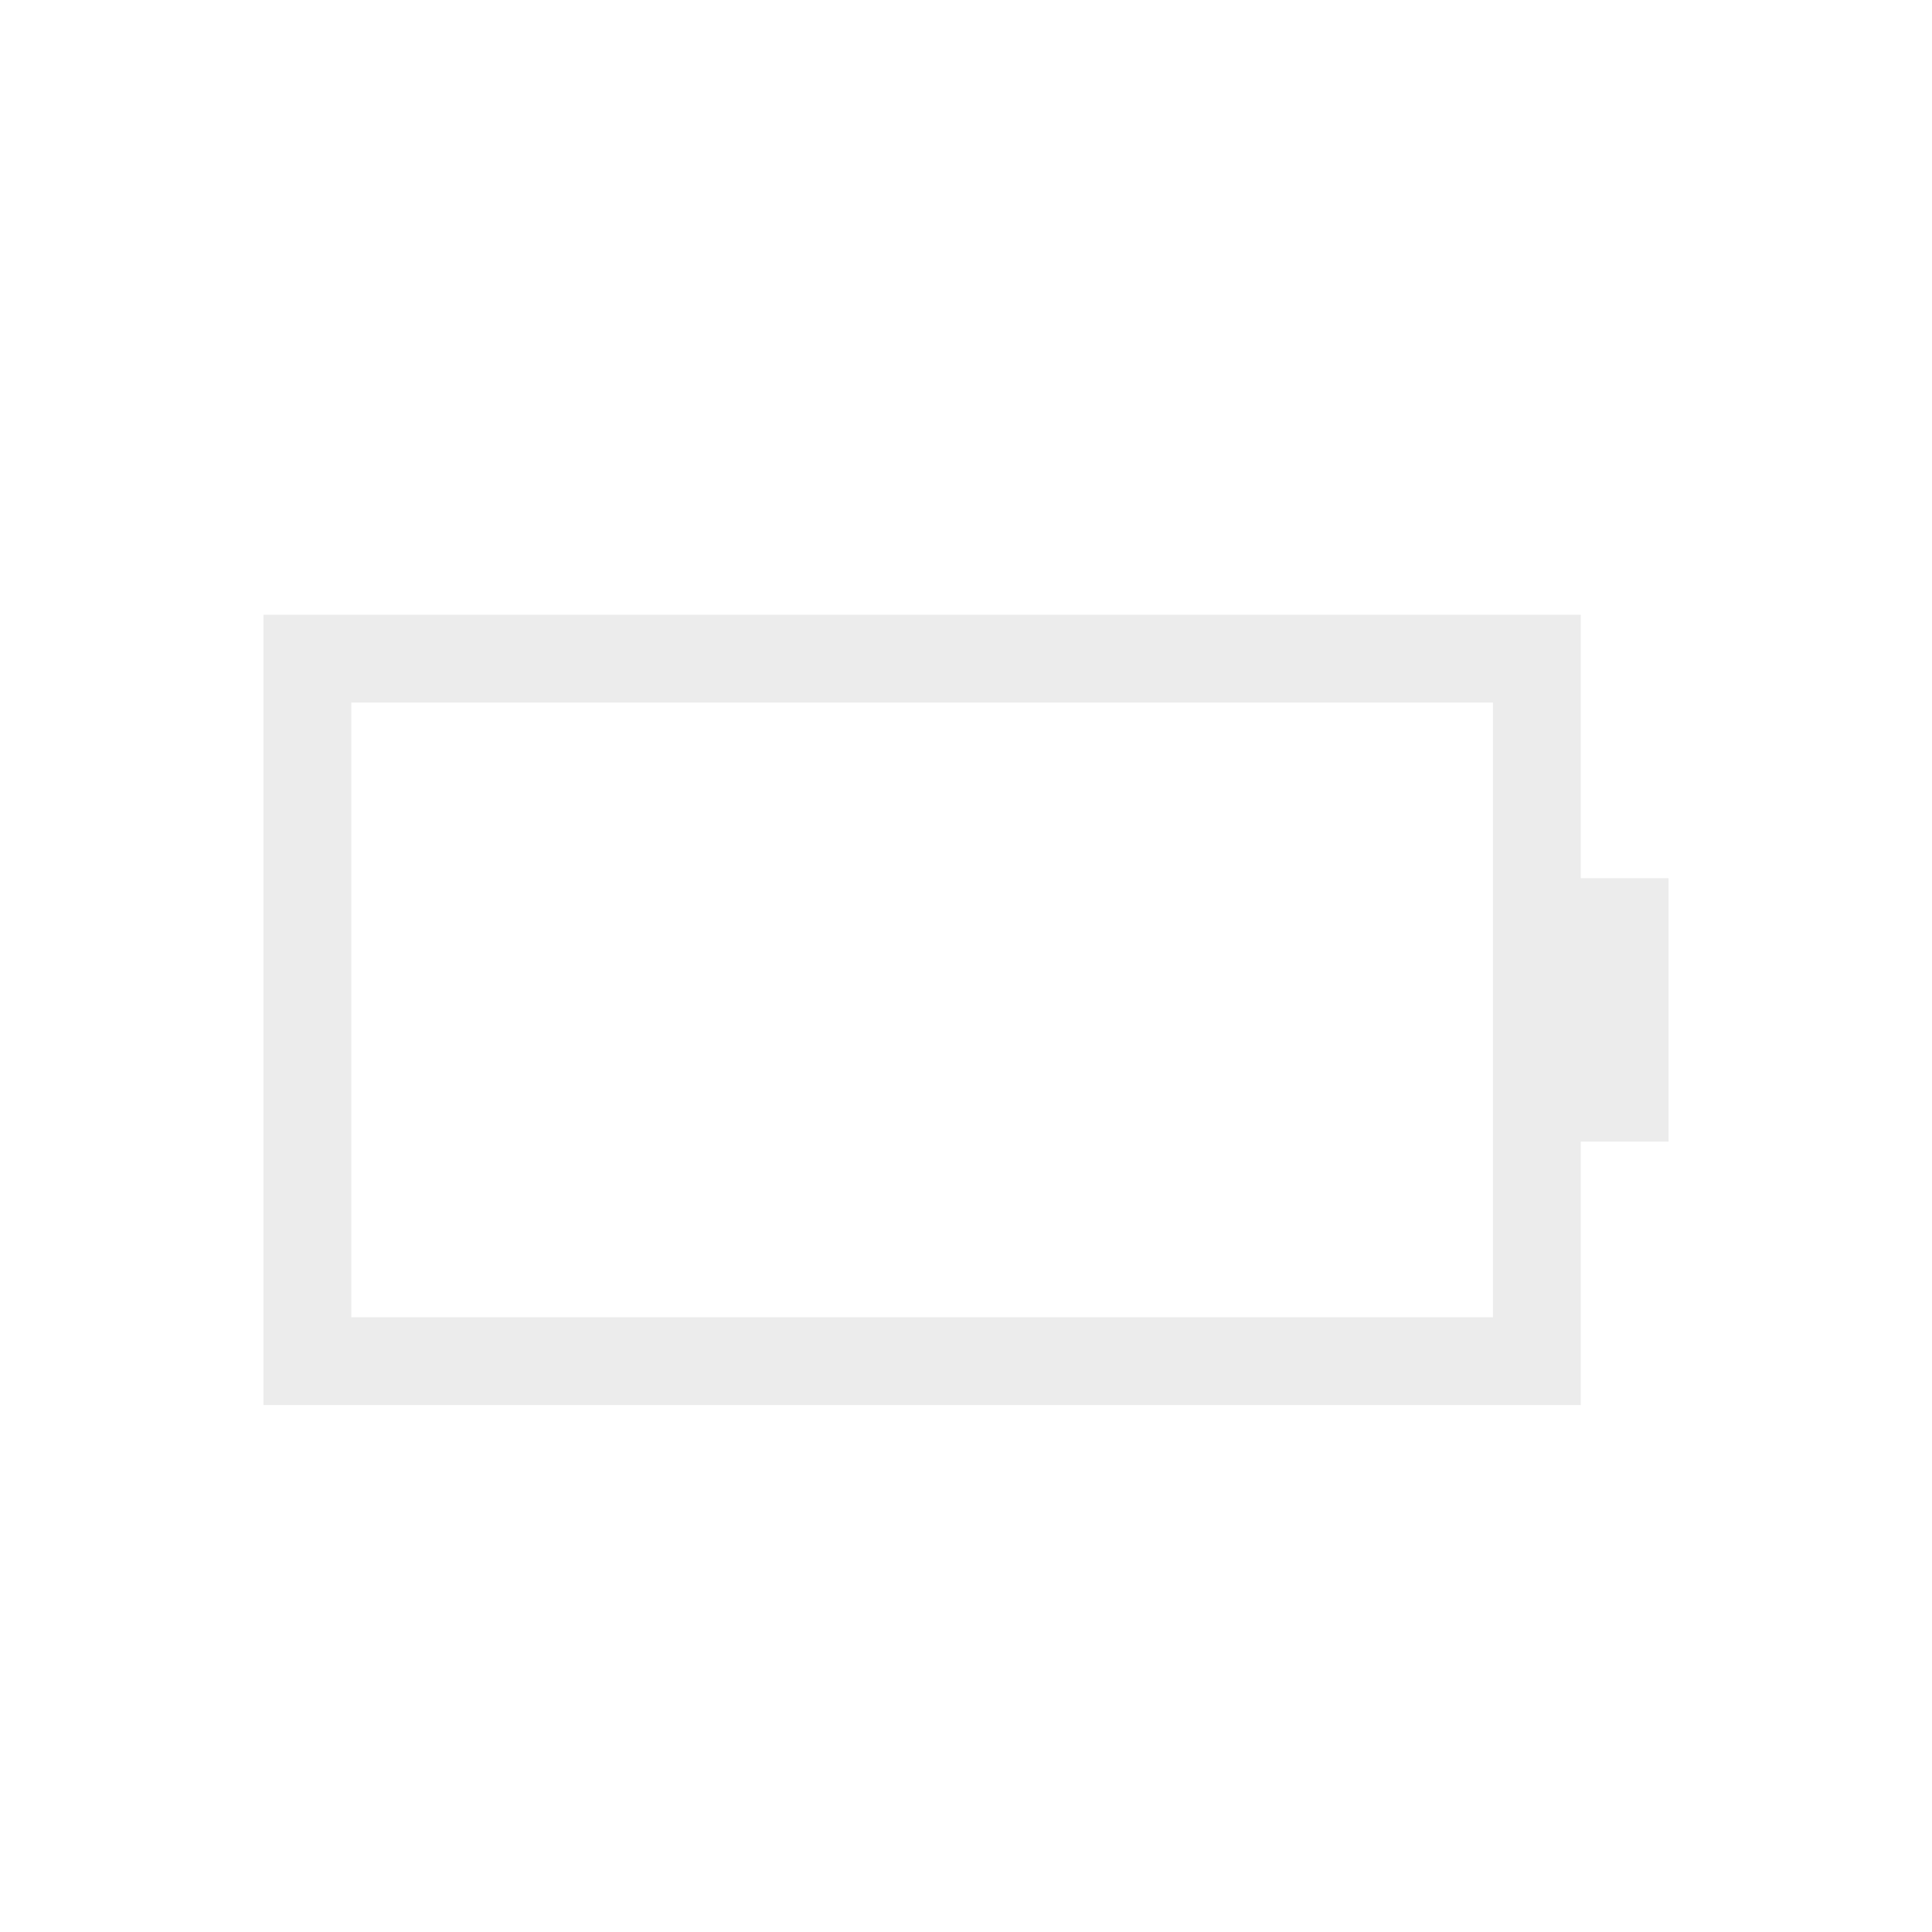
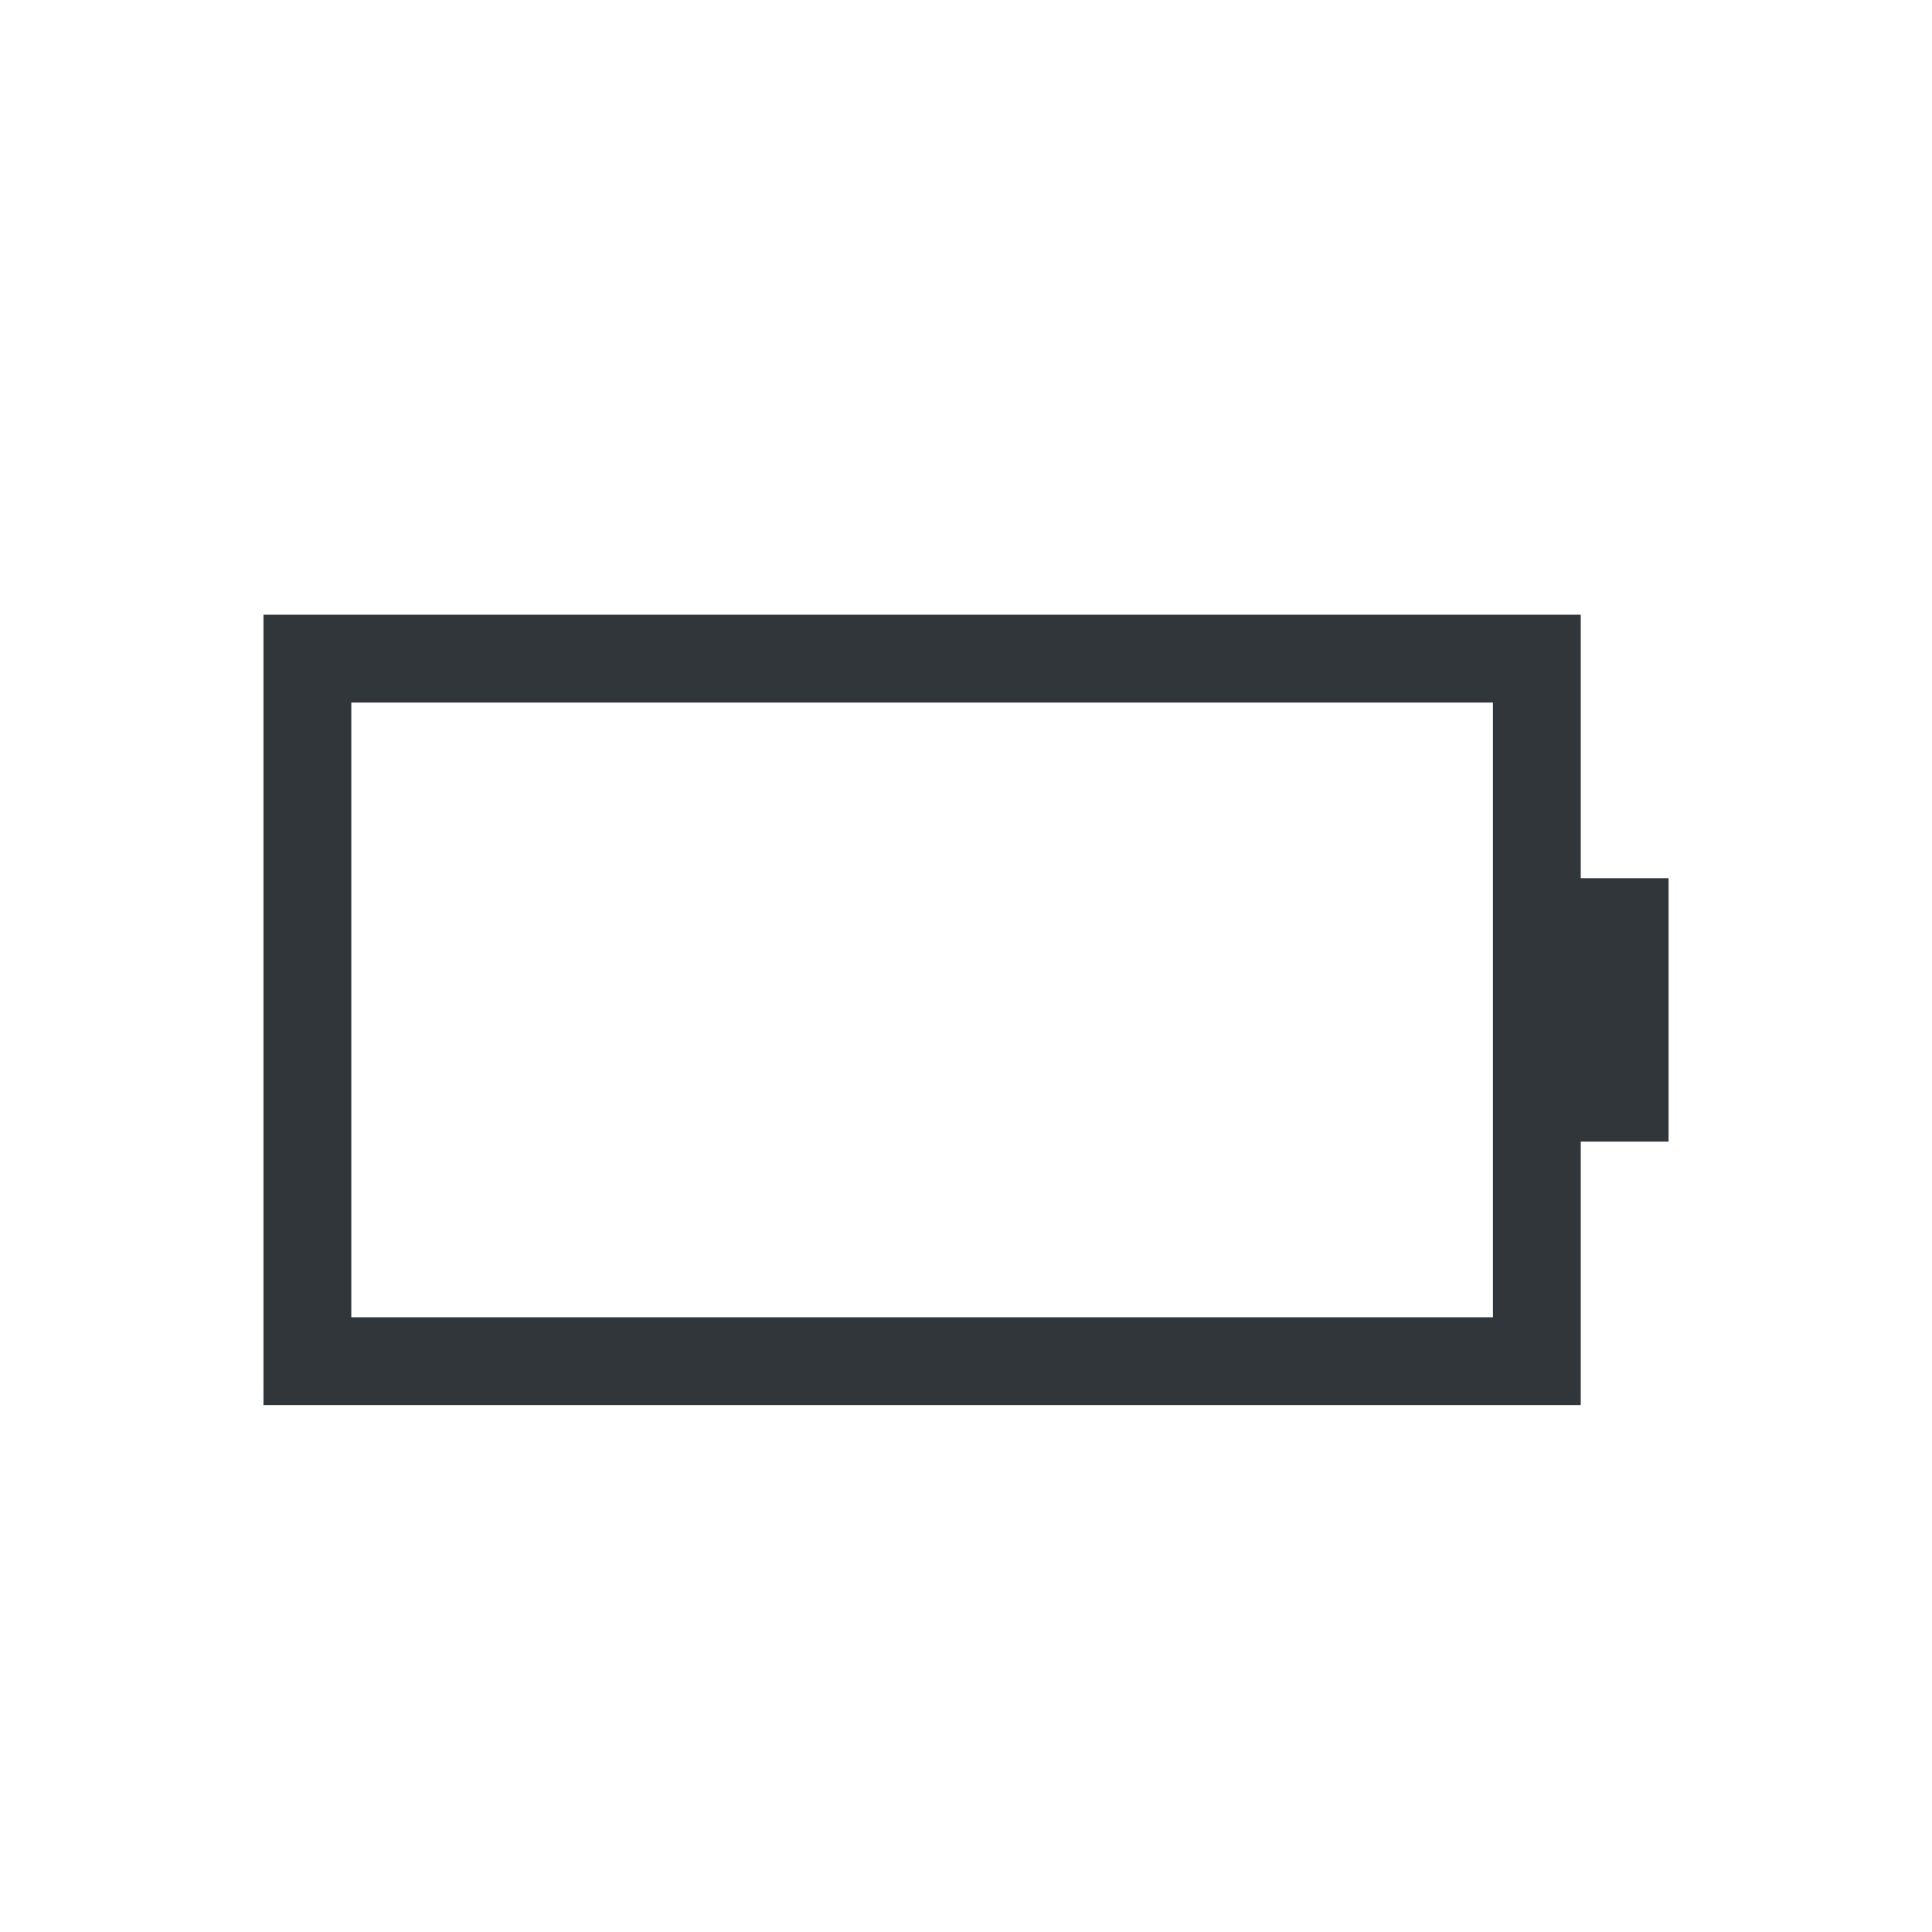
<svg xmlns="http://www.w3.org/2000/svg" viewBox="0 0 22 22" version="1.0" id="svg7229" height="22" width="22">
-   <defs id="defs7231">
-     <style type="text/css" id="current-color-scheme">
-       .ColorScheme-Text {
-         color:#31363b;
-       }
-       .ColorScheme-Background{
-         color:#eff0f1;
-       }
-       .ColorScheme-ViewText {
-         color:#31363b;
-       }
-       .ColorScheme-ViewBackground{
-         color:#ffffff;
-       }
-       .ColorScheme-ViewHover {
-         color:#000000;
-       }
-       .ColorScheme-ViewFocus{
-         color:#5a5a5a;
-       }
-       .ColorScheme-ButtonText {
-         color:#31363b;
-       }
-       .ColorScheme-ButtonBackground{
-         color:#E9E8E8;
-       }
-       .ColorScheme-ButtonHover {
-         color:#1489ff;
-       }
-       .ColorScheme-ButtonFocus{
-         color:#2B74C7;
-       }
- </style>
-     <style id="style5" type="text/css">
-       .ColorScheme-Text {
-         color:#31363b;
-       }
-       .ColorScheme-Background {
-         color:#eff0f1;
-       }
-       .ColorScheme-Highlight {
-         color:#3daee9;
-       }
-       .ColorScheme-ViewText {
-         color:#31363b;
-       }
-       .ColorScheme-ViewBackground {
-         color:#fcfcfc;
-       }
-       .ColorScheme-ViewHover {
-         color:#93cee9;
-       }
-       .ColorScheme-ViewFocus{
-         color:#3daee9;
-       }
-       .ColorScheme-ButtonText {
-         color:#31363b;
-       }
-       .ColorScheme-ButtonBackground {
-         color:#eff0f1;
-       }
-       .ColorScheme-ButtonHover {
-         color:#93cee9;
-       }
-       .ColorScheme-ButtonFocus{
-         color:#3daee9;
-       }
-       </style>
-   </defs>
+   <style type="text/css" id="current-color-scheme">
+         .ColorScheme-Text {
+             color: #31363b;
+         }
+         .ColorScheme-Background {
+             color: #eff0f1;
+         }
+     </style>
  <g transform="translate(-214.5357,-404.505)" id="layer1">
-     <path class="ColorScheme-Text" id="path4191-3-5" d="m 239.536,433.505 v 9 h 15 v -3 h 1 v -3 h -1 v -3 z m 1,1 h 13 v 7 h -13 z" style="color:#31363b;opacity:1;fill:#ececec;fill-opacity:1;stroke:none;stroke-width:0.1;stroke-linecap:square;stroke-linejoin:miter;stroke-miterlimit:4;stroke-dasharray:none;stroke-dashoffset:0;stroke-opacity:1" />
-     <path class="ColorScheme-Text" style="color:#31363b;fill:#ececec;fill-opacity:1;fill-rule:evenodd;stroke:none;stroke-width:1px;stroke-linecap:butt;stroke-linejoin:miter;stroke-opacity:1" d="m 241.536,440.505 v -5 h 11 v 5 z" id="path4199-4-2" />
-     <path class="ColorScheme-Text" style="color:#31363b;opacity:1;fill:#ececec;fill-opacity:1;stroke:none" d="m 153.536,438.505 v 12 h 25 v -3 c 0.554,0 1,-0.446 1,-1 v -4 c 0,-0.554 -0.446,-1 -1,-1 v -3 z m 1,1 h 23 v 3 4 3 h -23 z" id="path4635" />
-     <rect class="ColorScheme-Text" y="440.505" x="155.536" height="8" width="21" id="rect4637" style="color:#31363b;opacity:1;fill:#ececec;fill-opacity:1;stroke:none" />
+     <path class="ColorScheme-Text" id="path4191-3-5" d="m 239.536,433.505 v 9 h 15 v -3 h 1 v -3 h -1 v -3 z m 1,1 h 13 v 7 h -13 z" style="opacity:1;fill:currentColor;fill-opacity:1;stroke:none;stroke-width:0.1;stroke-linecap:square;stroke-linejoin:miter;stroke-miterlimit:4;stroke-dasharray:none;stroke-dashoffset:0;stroke-opacity:1" />
+     <path class="ColorScheme-Text" style="fill:currentColor;fill-opacity:1;fill-rule:evenodd;stroke:none;stroke-width:1px;stroke-linecap:butt;stroke-linejoin:miter;stroke-opacity:1" d="m 241.536,440.505 v -5 h 11 v 5 z" id="path4199-4-2" />
+     <path class="ColorScheme-Text" style="opacity:1;fill:currentColor;fill-opacity:1;stroke:none" d="m 153.536,438.505 v 12 h 25 v -3 c 0.554,0 1,-0.446 1,-1 v -4 c 0,-0.554 -0.446,-1 -1,-1 v -3 z m 1,1 h 23 v 3 4 3 h -23 z" id="path4635" />
+     <rect class="ColorScheme-Text" y="440.505" x="155.536" height="8" width="21" id="rect4637" style="opacity:1;fill:currentColor;fill-opacity:1;stroke:none" />
    <g id="22-22-Battery">
      <rect style="opacity:1;fill:none;fill-opacity:1;stroke:none;stroke-width:0.1;stroke-linecap:square;stroke-linejoin:miter;stroke-miterlimit:4;stroke-dasharray:none;stroke-dashoffset:0;stroke-opacity:1" id="rect4185" width="22" height="22" x="214.536" y="404.505" />
-       <path class="ColorScheme-Text" id="rect4168" d="m 217.536,411.505 v 9 h 15 v -3 h 1 v -3 h -1 v -3 z m 1,1 h 13 v 7 h -13 z" style="color:#31363b;opacity:1;fill:#ececec;fill-opacity:1;stroke:none;stroke-width:0.001;stroke-linecap:square;stroke-linejoin:miter;stroke-miterlimit:4;stroke-dasharray:none;stroke-dashoffset:0;stroke-opacity:1" />
+       <path class="ColorScheme-Text" id="rect4168" d="m 217.536,411.505 v 9 h 15 v -3 h 1 v -3 h -1 v -3 z m 1,1 h 13 v 7 h -13 z" style="opacity:1;fill:currentColor;fill-opacity:1;stroke:none;stroke-width:0.001;stroke-linecap:square;stroke-linejoin:miter;stroke-miterlimit:4;stroke-dasharray:none;stroke-dashoffset:0;stroke-opacity:1" />
    </g>
    <g id="22-22-Fill100">
      <rect y="404.505" x="236.536" height="22" width="22" id="rect4193" style="opacity:1;fill:none;fill-opacity:1;stroke:none;stroke-width:0.1;stroke-linecap:square;stroke-linejoin:miter;stroke-miterlimit:4;stroke-dasharray:none;stroke-dashoffset:0;stroke-opacity:1" />
-       <path class="ColorScheme-Text" id="path4191" d="m 239.536,411.505 v 9 h 15 v -3 h 1 v -3 h -1 v -3 z m 1,1 h 13 v 7 h -13 z" style="color:#31363b;opacity:1;fill:#ececec;fill-opacity:1;stroke:none;stroke-width:0.1;stroke-linecap:square;stroke-linejoin:miter;stroke-miterlimit:4;stroke-dasharray:none;stroke-dashoffset:0;stroke-opacity:1" />
-       <path class="ColorScheme-Text" style="color:#31363b;fill:#ececec;fill-opacity:1;fill-rule:evenodd;stroke:none;stroke-width:1px;stroke-linecap:butt;stroke-linejoin:miter;stroke-opacity:1" d="m 241.536,418.505 v -5 h 11 v 5 z" id="path4199" />
+       <path class="ColorScheme-Text" id="path4191" d="m 239.536,411.505 v 9 h 15 v -3 h 1 v -3 h -1 v -3 z m 1,1 h 13 v 7 h -13 z" style="opacity:1;fill:currentColor;fill-opacity:1;stroke:none;stroke-width:0.1;stroke-linecap:square;stroke-linejoin:miter;stroke-miterlimit:4;stroke-dasharray:none;stroke-dashoffset:0;stroke-opacity:1" />
+       <path class="ColorScheme-Text" style="fill:currentColor;fill-opacity:1;fill-rule:evenodd;stroke:none;stroke-width:1px;stroke-linecap:butt;stroke-linejoin:miter;stroke-opacity:1" d="m 241.536,418.505 v -5 h 11 v 5 z" id="path4199" />
    </g>
    <g id="22-22-Fill90">
      <rect style="opacity:1;fill:none;fill-opacity:1;stroke:none;stroke-width:0.1;stroke-linecap:square;stroke-linejoin:miter;stroke-miterlimit:4;stroke-dasharray:none;stroke-dashoffset:0;stroke-opacity:1" id="rect4197" width="22" height="22" x="258.536" y="404.505" />
-       <path class="ColorScheme-Text" id="path4195" d="m 261.536,411.505 v 9 h 15 v -3 h 1 v -3 h -1 v -3 z m 1,1 h 13 v 7 h -13 z" style="color:#31363b;opacity:1;fill:#ececec;fill-opacity:1;stroke:none;stroke-width:0.1;stroke-linecap:square;stroke-linejoin:miter;stroke-miterlimit:4;stroke-dasharray:none;stroke-dashoffset:0;stroke-opacity:1" />
-       <path class="ColorScheme-Text" style="color:#31363b;fill:#ececec;fill-opacity:1;fill-rule:evenodd;stroke:none;stroke-width:1px;stroke-linecap:butt;stroke-linejoin:miter;stroke-opacity:1" d="m 263.536,413.505 v 5 h 10 v -5 z" id="path4201" />
+       <path class="ColorScheme-Text" id="path4195" d="m 261.536,411.505 v 9 h 15 v -3 h 1 v -3 h -1 v -3 z m 1,1 h 13 v 7 h -13 z" style="opacity:1;fill:currentColor;fill-opacity:1;stroke:none;stroke-width:0.1;stroke-linecap:square;stroke-linejoin:miter;stroke-miterlimit:4;stroke-dasharray:none;stroke-dashoffset:0;stroke-opacity:1" />
+       <path class="ColorScheme-Text" style="fill:currentColor;fill-opacity:1;fill-rule:evenodd;stroke:none;stroke-width:1px;stroke-linecap:butt;stroke-linejoin:miter;stroke-opacity:1" d="m 263.536,413.505 v 5 h 10 v -5 z" id="path4201" />
    </g>
    <g id="22-22-Fill80">
      <rect y="404.505" x="280.536" height="22" width="22" id="rect4203" style="opacity:1;fill:none;fill-opacity:1;stroke:none;stroke-width:0.1;stroke-linecap:square;stroke-linejoin:miter;stroke-miterlimit:4;stroke-dasharray:none;stroke-dashoffset:0;stroke-opacity:1" />
-       <path class="ColorScheme-Text" id="path4205" d="m 283.536,411.505 v 9 h 15 v -3 h 1 v -3 h -1 v -3 z m 1,1 h 13 v 7 h -13 z" style="color:#31363b;opacity:1;fill:#ececec;fill-opacity:1;stroke:none;stroke-width:0.1;stroke-linecap:square;stroke-linejoin:miter;stroke-miterlimit:4;stroke-dasharray:none;stroke-dashoffset:0;stroke-opacity:1" />
-       <path class="ColorScheme-Text" id="path4207" d="m 285.536,413.505 v 5 h 9 v -5 z" style="color:#31363b;fill:#ececec;fill-opacity:1;fill-rule:evenodd;stroke:none;stroke-width:1px;stroke-linecap:butt;stroke-linejoin:miter;stroke-opacity:1" />
+       <path class="ColorScheme-Text" id="path4205" d="m 283.536,411.505 v 9 h 15 v -3 h 1 v -3 h -1 v -3 z m 1,1 h 13 v 7 h -13 z" style="opacity:1;fill:currentColor;fill-opacity:1;stroke:none;stroke-width:0.1;stroke-linecap:square;stroke-linejoin:miter;stroke-miterlimit:4;stroke-dasharray:none;stroke-dashoffset:0;stroke-opacity:1" />
+       <path class="ColorScheme-Text" id="path4207" d="m 285.536,413.505 v 5 h 9 v -5 z" style="fill:currentColor;fill-opacity:1;fill-rule:evenodd;stroke:none;stroke-width:1px;stroke-linecap:butt;stroke-linejoin:miter;stroke-opacity:1" />
    </g>
    <g id="22-22-Fill70">
      <rect style="opacity:1;fill:none;fill-opacity:1;stroke:none;stroke-width:0.1;stroke-linecap:square;stroke-linejoin:miter;stroke-miterlimit:4;stroke-dasharray:none;stroke-dashoffset:0;stroke-opacity:1" id="rect4209" width="22" height="22" x="302.536" y="404.505" />
-       <path class="ColorScheme-Text" id="path4211" d="m 305.536,411.505 v 9 h 15 v -3 h 1 v -3 h -1 v -3 z m 1,1 h 13 v 7 h -13 z" style="color:#31363b;opacity:1;fill:#ececec;fill-opacity:1;stroke:none;stroke-width:0.1;stroke-linecap:square;stroke-linejoin:miter;stroke-miterlimit:4;stroke-dasharray:none;stroke-dashoffset:0;stroke-opacity:1" />
-       <path class="ColorScheme-Text" style="color:#31363b;fill:#ececec;fill-opacity:1;fill-rule:evenodd;stroke:none;stroke-width:1px;stroke-linecap:butt;stroke-linejoin:miter;stroke-opacity:1" d="m 307.536,413.505 v 5 h 8 v -5 z" id="path4213" />
+       <path class="ColorScheme-Text" id="path4211" d="m 305.536,411.505 v 9 h 15 v -3 h 1 v -3 h -1 v -3 z m 1,1 h 13 v 7 h -13 z" style="opacity:1;fill:currentColor;fill-opacity:1;stroke:none;stroke-width:0.1;stroke-linecap:square;stroke-linejoin:miter;stroke-miterlimit:4;stroke-dasharray:none;stroke-dashoffset:0;stroke-opacity:1" />
+       <path class="ColorScheme-Text" style="fill:currentColor;fill-opacity:1;fill-rule:evenodd;stroke:none;stroke-width:1px;stroke-linecap:butt;stroke-linejoin:miter;stroke-opacity:1" d="m 307.536,413.505 v 5 h 8 v -5 z" id="path4213" />
    </g>
    <g id="22-22-Fill60">
      <rect y="404.505" x="324.536" height="22" width="22" id="rect4215" style="opacity:1;fill:none;fill-opacity:1;stroke:none;stroke-width:0.1;stroke-linecap:square;stroke-linejoin:miter;stroke-miterlimit:4;stroke-dasharray:none;stroke-dashoffset:0;stroke-opacity:1" />
-       <path class="ColorScheme-Text" id="path4217" d="m 327.536,411.505 v 9 h 15 v -3 h 1 v -3 h -1 v -3 z m 1,1 h 13 v 7 h -13 z" style="color:#31363b;opacity:1;fill:#ececec;fill-opacity:1;stroke:none;stroke-width:0.1;stroke-linecap:square;stroke-linejoin:miter;stroke-miterlimit:4;stroke-dasharray:none;stroke-dashoffset:0;stroke-opacity:1" />
-       <path class="ColorScheme-Text" id="path4219" d="m 329.536,413.505 v 5 h 7 v -5 z" style="color:#31363b;fill:#ececec;fill-opacity:1;fill-rule:evenodd;stroke:none;stroke-width:1px;stroke-linecap:butt;stroke-linejoin:miter;stroke-opacity:1" />
+       <path class="ColorScheme-Text" id="path4217" d="m 327.536,411.505 v 9 h 15 v -3 h 1 v -3 h -1 v -3 z m 1,1 h 13 v 7 h -13 z" style="opacity:1;fill:currentColor;fill-opacity:1;stroke:none;stroke-width:0.1;stroke-linecap:square;stroke-linejoin:miter;stroke-miterlimit:4;stroke-dasharray:none;stroke-dashoffset:0;stroke-opacity:1" />
+       <path class="ColorScheme-Text" id="path4219" d="m 329.536,413.505 v 5 h 7 v -5 z" style="fill:currentColor;fill-opacity:1;fill-rule:evenodd;stroke:none;stroke-width:1px;stroke-linecap:butt;stroke-linejoin:miter;stroke-opacity:1" />
    </g>
    <g id="22-22-Fill50">
      <rect style="opacity:1;fill:none;fill-opacity:1;stroke:none;stroke-width:0.1;stroke-linecap:square;stroke-linejoin:miter;stroke-miterlimit:4;stroke-dasharray:none;stroke-dashoffset:0;stroke-opacity:1" id="rect4221" width="22" height="22" x="346.536" y="404.505" />
-       <path class="ColorScheme-Text" id="path4223" d="m 349.536,411.505 v 9 h 15 v -3 h 1 v -3 h -1 v -3 z m 1,1 h 13 v 7 h -13 z" style="color:#31363b;opacity:1;fill:#ececec;fill-opacity:1;stroke:none;stroke-width:0.1;stroke-linecap:square;stroke-linejoin:miter;stroke-miterlimit:4;stroke-dasharray:none;stroke-dashoffset:0;stroke-opacity:1" />
-       <path class="ColorScheme-Text" style="color:#31363b;fill:#ececec;fill-opacity:1;fill-rule:evenodd;stroke:none;stroke-width:1px;stroke-linecap:butt;stroke-linejoin:miter;stroke-opacity:1" d="m 351.536,413.505 v 5 h 6 v -5 z" id="path4225" />
+       <path class="ColorScheme-Text" id="path4223" d="m 349.536,411.505 v 9 h 15 v -3 h 1 v -3 h -1 v -3 z m 1,1 h 13 v 7 h -13 z" style="opacity:1;fill:currentColor;fill-opacity:1;stroke:none;stroke-width:0.1;stroke-linecap:square;stroke-linejoin:miter;stroke-miterlimit:4;stroke-dasharray:none;stroke-dashoffset:0;stroke-opacity:1" />
+       <path class="ColorScheme-Text" style="fill:currentColor;fill-opacity:1;fill-rule:evenodd;stroke:none;stroke-width:1px;stroke-linecap:butt;stroke-linejoin:miter;stroke-opacity:1" d="m 351.536,413.505 v 5 h 6 v -5 z" id="path4225" />
    </g>
    <g id="22-22-Fill40">
      <rect y="404.505" x="368.536" height="22" width="22" id="rect4227" style="opacity:1;fill:none;fill-opacity:1;stroke:none;stroke-width:0.1;stroke-linecap:square;stroke-linejoin:miter;stroke-miterlimit:4;stroke-dasharray:none;stroke-dashoffset:0;stroke-opacity:1" />
-       <path class="ColorScheme-Text" id="path4229" d="m 371.536,411.505 v 9 h 15 v -3 h 1 v -3 h -1 v -3 z m 1,1 h 13 v 7 h -13 z" style="color:#31363b;opacity:1;fill:#ececec;fill-opacity:1;stroke:none;stroke-width:0.1;stroke-linecap:square;stroke-linejoin:miter;stroke-miterlimit:4;stroke-dasharray:none;stroke-dashoffset:0;stroke-opacity:1" />
-       <path class="ColorScheme-Text" id="path4231" d="m 373.536,413.505 v 5 h 5 v -5 z" style="color:#31363b;fill:#ececec;fill-opacity:1;fill-rule:evenodd;stroke:none;stroke-width:1px;stroke-linecap:butt;stroke-linejoin:miter;stroke-opacity:1" />
+       <path class="ColorScheme-Text" id="path4229" d="m 371.536,411.505 v 9 h 15 v -3 h 1 v -3 h -1 v -3 z m 1,1 h 13 v 7 h -13 z" style="opacity:1;fill:currentColor;fill-opacity:1;stroke:none;stroke-width:0.1;stroke-linecap:square;stroke-linejoin:miter;stroke-miterlimit:4;stroke-dasharray:none;stroke-dashoffset:0;stroke-opacity:1" />
+       <path class="ColorScheme-Text" id="path4231" d="m 373.536,413.505 v 5 h 5 v -5 z" style="fill:currentColor;fill-opacity:1;fill-rule:evenodd;stroke:none;stroke-width:1px;stroke-linecap:butt;stroke-linejoin:miter;stroke-opacity:1" />
    </g>
    <g id="22-22-Fill30">
      <rect style="opacity:1;fill:none;fill-opacity:1;stroke:none;stroke-width:0.1;stroke-linecap:square;stroke-linejoin:miter;stroke-miterlimit:4;stroke-dasharray:none;stroke-dashoffset:0;stroke-opacity:1" id="rect4233" width="22" height="22" x="390.536" y="404.505" />
-       <path class="ColorScheme-Text" id="path4235" d="m 393.536,411.505 v 9 h 15 v -3 h 1 v -3 h -1 v -3 z m 1,1 h 13 v 7 h -13 z" style="color:#31363b;opacity:1;fill:#ececec;fill-opacity:1;stroke:none;stroke-width:0.1;stroke-linecap:square;stroke-linejoin:miter;stroke-miterlimit:4;stroke-dasharray:none;stroke-dashoffset:0;stroke-opacity:1" />
-       <path class="ColorScheme-Text" style="color:#31363b;fill:#ececec;fill-opacity:1;fill-rule:evenodd;stroke:none;stroke-width:1px;stroke-linecap:butt;stroke-linejoin:miter;stroke-opacity:1" d="m 395.536,413.505 v 5 h 4 v -5 z" id="path4237" />
+       <path class="ColorScheme-Text" id="path4235" d="m 393.536,411.505 v 9 h 15 v -3 h 1 v -3 h -1 v -3 z m 1,1 h 13 v 7 h -13 z" style="opacity:1;fill:currentColor;fill-opacity:1;stroke:none;stroke-width:0.1;stroke-linecap:square;stroke-linejoin:miter;stroke-miterlimit:4;stroke-dasharray:none;stroke-dashoffset:0;stroke-opacity:1" />
+       <path class="ColorScheme-Text" style="fill:currentColor;fill-opacity:1;fill-rule:evenodd;stroke:none;stroke-width:1px;stroke-linecap:butt;stroke-linejoin:miter;stroke-opacity:1" d="m 395.536,413.505 v 5 h 4 v -5 z" id="path4237" />
    </g>
    <g id="22-22-Fill20">
      <rect y="404.505" x="412.536" height="22" width="22" id="rect4239" style="opacity:1;fill:none;fill-opacity:1;stroke:none;stroke-width:0.1;stroke-linecap:square;stroke-linejoin:miter;stroke-miterlimit:4;stroke-dasharray:none;stroke-dashoffset:0;stroke-opacity:1" />
-       <path class="ColorScheme-Text" id="path4241" d="m 415.536,411.505 v 9 h 15 v -3 h 1 v -3 h -1 v -3 z m 1,1 h 13 v 7 h -13 z" style="color:#31363b;fill:#ececec;fill-opacity:1;stroke:none" />
-       <path class="ColorScheme-Text" id="path4243" d="m 417.536,413.505 v 5 h 3 v -5 z" style="color:#31363b;fill:#ececec;fill-opacity:1;stroke:none" />
+       <path class="ColorScheme-Text" id="path4241" d="m 415.536,411.505 v 9 h 15 v -3 h 1 v -3 h -1 v -3 z m 1,1 h 13 v 7 h -13 z" style="fill:currentColor;fill-opacity:1;stroke:none" />
+       <path class="ColorScheme-Text" id="path4243" d="m 417.536,413.505 v 5 h 3 v -5 z" style="fill:currentColor;fill-opacity:1;stroke:none" />
    </g>
    <g transform="translate(22)" id="22-22-Fill10">
      <rect style="opacity:1;fill:none;fill-opacity:1;stroke:none;stroke-width:0.1;stroke-linecap:square;stroke-linejoin:miter;stroke-miterlimit:4;stroke-dasharray:none;stroke-dashoffset:0;stroke-opacity:1" id="rect4336" width="22" height="22" x="412.536" y="404.505" />
      <path id="path4338" d="m 415.536,411.505 v 9 h 15 v -3 h 1 v -3 h -1 v -3 z m 1,1 h 13 v 7 h -13 z" style="opacity:1;fill:#da4453;fill-opacity:1;stroke:none;stroke-width:0.1;stroke-linecap:square;stroke-linejoin:miter;stroke-miterlimit:4;stroke-dasharray:none;stroke-dashoffset:0;stroke-opacity:1" />
      <path style="fill:#da4453;fill-opacity:1;fill-rule:evenodd;stroke:none;stroke-width:1px;stroke-linecap:butt;stroke-linejoin:miter;stroke-opacity:1" d="m 417.536,413.505 v 5 h 2 v -5 z" id="path4340" />
    </g>
    <g id="22-22-Fill0" transform="translate(44)">
      <rect y="404.505" x="412.536" height="22" width="22" id="rect4344" style="opacity:1;fill:none;fill-opacity:1;stroke:none;stroke-width:0.1;stroke-linecap:square;stroke-linejoin:miter;stroke-miterlimit:4;stroke-dasharray:none;stroke-dashoffset:0;stroke-opacity:1" />
      <path id="path4346" d="m 415.536,411.505 v 9 h 15 v -3 h 1 v -3 h -1 v -3 z m 1,1 h 13 v 7 h -13 z" style="opacity:1;fill:#da4453;fill-opacity:1;stroke:none;stroke-width:0.1;stroke-linecap:square;stroke-linejoin:miter;stroke-miterlimit:4;stroke-dasharray:none;stroke-dashoffset:0;stroke-opacity:1" />
      <path id="path4340-3" d="m 417.536,413.505 v 5 h 1 v -5 z" style="fill:#da4453;fill-opacity:1;fill-rule:evenodd;stroke:none;stroke-width:1px;stroke-linecap:butt;stroke-linejoin:miter;stroke-opacity:1" />
    </g>
    <g id="22-22-battery-ups">
      <rect y="426.505" x="214.536" height="22" width="22" id="rect4416" style="opacity:1;fill:none;fill-opacity:1;stroke:none;stroke-width:0.1;stroke-linecap:square;stroke-linejoin:miter;stroke-miterlimit:4;stroke-dasharray:none;stroke-dashoffset:0;stroke-opacity:1" />
-       <path class="ColorScheme-Text" style="color:#31363b;opacity:1;fill:#ececec;fill-opacity:1;stroke:none;stroke-width:0.1;stroke-linecap:square;stroke-linejoin:miter;stroke-miterlimit:4;stroke-dasharray:none;stroke-dashoffset:0;stroke-opacity:1" d="M 5,25 V 41 H 17 V 25 Z m 1,1 H 16 V 40 H 6 Z m 5,1 -2,5 h 2 v 3 l 2,-5 H 11 Z M 7,37 v 2 h 1 v -2 z m 2,0 v 2 h 1 v -2 z m 2,0 v 2 h 1 v -2 z m 3,0 a 1,1 0 0 0 -1,1 1,1 0 0 0 1,1 1,1 0 0 0 1,-1 1,1 0 0 0 -1,-1 z" transform="translate(214.5357,404.505)" id="rect4552" />
+       <path class="ColorScheme-Text" style="opacity:1;fill:currentColor;fill-opacity:1;stroke:none;stroke-width:0.1;stroke-linecap:square;stroke-linejoin:miter;stroke-miterlimit:4;stroke-dasharray:none;stroke-dashoffset:0;stroke-opacity:1" d="M 5,25 V 41 H 17 V 25 Z m 1,1 H 16 V 40 H 6 Z m 5,1 -2,5 h 2 v 3 l 2,-5 H 11 Z M 7,37 v 2 h 1 v -2 z m 2,0 v 2 h 1 v -2 z m 2,0 v 2 h 1 v -2 z m 3,0 a 1,1 0 0 0 -1,1 1,1 0 0 0 1,1 1,1 0 0 0 1,-1 1,1 0 0 0 -1,-1 z" transform="translate(214.5357,404.505)" id="rect4552" />
    </g>
-     <path class="ColorScheme-Text" id="path4191-3" d="m 259.536,431.505 v 2 8 2 h 3 15 1 v -2 -2 h 0.5 c 0.277,0 0.5,-0.223 0.5,-0.5 v -3 c 0,-0.277 -0.223,-0.5 -0.5,-0.5 h -0.5 v -2 -2 h -1 -15 z m 1,1 h 17 v 3.5 3 3.5 h -17 z" style="color:#31363b;opacity:1;fill:#ececec;fill-opacity:1;stroke:none;stroke-width:0.1;stroke-linecap:square;stroke-linejoin:miter;stroke-miterlimit:4;stroke-dasharray:none;stroke-dashoffset:0;stroke-opacity:1" />
-     <path class="ColorScheme-Text" style="color:#31363b;fill:#ececec;fill-opacity:1;fill-rule:evenodd;stroke:none;stroke-width:1px;stroke-linecap:butt;stroke-linejoin:miter;stroke-opacity:1" d="m 261.536,441.505 v -8 h 15 v 8 z" id="path4199-4" />
+     <path class="ColorScheme-Text" id="path4191-3" d="m 259.536,431.505 v 2 8 2 h 3 15 1 v -2 -2 h 0.5 c 0.277,0 0.5,-0.223 0.5,-0.5 v -3 c 0,-0.277 -0.223,-0.5 -0.5,-0.5 h -0.5 v -2 -2 h -1 -15 z m 1,1 h 17 v 3.5 3 3.5 h -17 z" style="opacity:1;fill:currentColor;fill-opacity:1;stroke:none;stroke-width:0.1;stroke-linecap:square;stroke-linejoin:miter;stroke-miterlimit:4;stroke-dasharray:none;stroke-dashoffset:0;stroke-opacity:1" />
+     <path class="ColorScheme-Text" style="fill:currentColor;fill-opacity:1;fill-rule:evenodd;stroke:none;stroke-width:1px;stroke-linecap:butt;stroke-linejoin:miter;stroke-opacity:1" d="m 261.536,441.505 v -8 h 15 v 8 z" id="path4199-4" />
    <g id="22-22-Unavailable">
      <rect y="426.505" x="258.536" height="22" width="22" id="rect4614" style="opacity:1;fill:none;fill-opacity:1;stroke:none;stroke-width:0.1;stroke-linecap:square;stroke-linejoin:miter;stroke-miterlimit:4;stroke-dasharray:none;stroke-dashoffset:0;stroke-opacity:1" />
      <g id="g4631">
        <rect style="opacity:1;fill:#da4453;fill-opacity:1;stroke:none" id="rect4577-9-1" width="8" height="8" x="273.536" y="440.505" ry="0.8" />
-         <path class="ColorScheme-Background" id="rect4622" d="m 275.243,441.505 -0.707,0.707 2.293,2.293 -2.293,2.293 0.707,0.707 2.293,-2.293 2.293,2.293 0.707,-0.707 -2.293,-2.293 2.293,-2.293 -0.707,-0.707 -2.293,2.293 z" style="color:#eff0f1;opacity:1;fill:currentColor;fill-opacity:1;stroke:none;stroke-width:0.112;stroke-linecap:square;stroke-linejoin:miter;stroke-miterlimit:4;stroke-dasharray:none;stroke-dashoffset:0;stroke-opacity:1" />
+         <path id="rect4622" d="m 275.243,441.505 -0.707,0.707 2.293,2.293 -2.293,2.293 0.707,0.707 2.293,-2.293 2.293,2.293 0.707,-0.707 -2.293,-2.293 2.293,-2.293 -0.707,-0.707 -2.293,2.293 z" style="opacity:1;fill:#eff0f1;fill-opacity:1;stroke:none;stroke-width:0.112;stroke-linecap:square;stroke-linejoin:miter;stroke-miterlimit:4;stroke-dasharray:none;stroke-dashoffset:0;stroke-opacity:1" />
      </g>
    </g>
    <g id="Battery">
      <rect style="opacity:1;fill:none;fill-opacity:1;stroke:none" id="rect4246" width="32" height="32" x="182.536" y="396.505" ry="0" />
-       <path class="ColorScheme-Text" style="color:#31363b;opacity:1;fill:#ececec;fill-opacity:1;stroke:none" d="m 185.536,406.505 v 12 h 25 v -3 c 0.554,0 1,-0.446 1,-1 v -4 c 0,-0.554 -0.446,-1 -1,-1 v -3 z m 1,1 h 23 v 3 4 3 h -23 z" id="rect4238" />
+       <path class="ColorScheme-Text" style="opacity:1;fill:currentColor;fill-opacity:1;stroke:none" d="m 185.536,406.505 v 12 h 25 v -3 c 0.554,0 1,-0.446 1,-1 v -4 c 0,-0.554 -0.446,-1 -1,-1 v -3 z m 1,1 h 23 v 3 4 3 h -23 z" id="rect4238" />
    </g>
    <g id="Fill100">
      <rect ry="0" y="396.505" x="150.536" height="32" width="32" id="rect4248" style="opacity:1;fill:none;fill-opacity:1;stroke:none" />
-       <path class="ColorScheme-Text" id="path4250" d="m 153.536,406.505 v 12 h 25 v -3 c 0.554,0 1,-0.446 1,-1 v -4 c 0,-0.554 -0.446,-1 -1,-1 v -3 z m 1,1 h 23 v 3 4 3 h -23 z" style="color:#31363b;opacity:1;fill:#ececec;fill-opacity:1;stroke:none" />
-       <rect class="ColorScheme-Text" style="color:#31363b;opacity:1;fill:#ececec;fill-opacity:1;stroke:none" id="rect4254" width="21" height="8" x="155.536" y="408.505" />
+       <path class="ColorScheme-Text" id="path4250" d="m 153.536,406.505 v 12 h 25 v -3 c 0.554,0 1,-0.446 1,-1 v -4 c 0,-0.554 -0.446,-1 -1,-1 v -3 z m 1,1 h 23 v 3 4 3 h -23 z" style="opacity:1;fill:currentColor;fill-opacity:1;stroke:none" />
+       <rect class="ColorScheme-Text" style="opacity:1;fill:currentColor;fill-opacity:1;stroke:none" id="rect4254" width="21" height="8" x="155.536" y="408.505" />
    </g>
    <g id="Fill90">
      <rect style="opacity:1;fill:none;fill-opacity:1;stroke:none" id="rect4256" width="32" height="32" x="118.536" y="396.505" ry="0" />
-       <path class="ColorScheme-Text" style="color:#31363b;opacity:1;fill:#ececec;fill-opacity:1;stroke:none" d="m 121.536,406.505 v 12 h 25 v -3 c 0.554,0 1,-0.446 1,-1 v -4 c 0,-0.554 -0.446,-1 -1,-1 v -3 z m 1,1 h 23 v 3 4 3 h -23 z" id="path4260" />
-       <path class="ColorScheme-Text" style="color:#31363b;opacity:1;fill:#ececec;fill-opacity:1;stroke:none" d="m 123.536,408.505 h 19 l 2,8 h -21 z" id="rect4262" />
+       <path class="ColorScheme-Text" style="opacity:1;fill:currentColor;fill-opacity:1;stroke:none" d="m 121.536,406.505 v 12 h 25 v -3 c 0.554,0 1,-0.446 1,-1 v -4 c 0,-0.554 -0.446,-1 -1,-1 v -3 z m 1,1 h 23 v 3 4 3 h -23 z" id="path4260" />
+       <path class="ColorScheme-Text" style="opacity:1;fill:currentColor;fill-opacity:1;stroke:none" d="m 123.536,408.505 h 19 l 2,8 h -21 z" id="rect4262" />
    </g>
    <g id="Fill80">
      <rect ry="0" y="396.505" x="86.536" height="32" width="32" id="rect4265" style="opacity:1;fill:none;fill-opacity:1;stroke:none" />
-       <path class="ColorScheme-Text" id="path4269" d="m 89.536,406.505 v 12 h 25 v -3 c 0.554,0 1,-0.446 1,-1 v -4 c 0,-0.554 -0.446,-1 -1,-1 v -3 z m 1,1 h 23 v 3 4 3 h -23 z" style="color:#31363b;opacity:1;fill:#ececec;fill-opacity:1;stroke:none" />
-       <path class="ColorScheme-Text" id="path4271" d="m 91.536,408.505 h 17 l 2,8 h -19 z" style="color:#31363b;opacity:1;fill:#ececec;fill-opacity:1;stroke:none" />
+       <path class="ColorScheme-Text" id="path4269" d="m 89.536,406.505 v 12 h 25 v -3 c 0.554,0 1,-0.446 1,-1 v -4 c 0,-0.554 -0.446,-1 -1,-1 v -3 z m 1,1 h 23 v 3 4 3 h -23 z" style="opacity:1;fill:currentColor;fill-opacity:1;stroke:none" />
+       <path class="ColorScheme-Text" id="path4271" d="m 91.536,408.505 h 17 l 2,8 h -19 z" style="opacity:1;fill:currentColor;fill-opacity:1;stroke:none" />
    </g>
    <g id="Fill70">
      <rect style="opacity:1;fill:none;fill-opacity:1;stroke:none" id="rect4273" width="32" height="32" x="56.536" y="396.505" ry="0" />
-       <path class="ColorScheme-Text" style="color:#31363b;opacity:1;fill:#ececec;fill-opacity:1;stroke:none" d="m 59.536,406.505 v 12 h 25 v -3 c 0.554,0 1,-0.446 1,-1 v -4 c 0,-0.554 -0.446,-1 -1,-1 v -3 z m 1,1 h 23 v 3 4 3 h -23 z" id="path4277" />
-       <path class="ColorScheme-Text" style="color:#31363b;opacity:1;fill:#ececec;fill-opacity:1;stroke:none" d="m 61.536,408.505 h 15 l 2,8 h -17 z" id="path4279" />
+       <path class="ColorScheme-Text" style="opacity:1;fill:currentColor;fill-opacity:1;stroke:none" d="m 59.536,406.505 v 12 h 25 v -3 c 0.554,0 1,-0.446 1,-1 v -4 c 0,-0.554 -0.446,-1 -1,-1 v -3 z m 1,1 h 23 v 3 4 3 h -23 z" id="path4277" />
+       <path class="ColorScheme-Text" style="opacity:1;fill:currentColor;fill-opacity:1;stroke:none" d="m 61.536,408.505 h 15 l 2,8 h -17 z" id="path4279" />
    </g>
    <g id="Fill60">
      <rect ry="0" y="396.505" x="24.536" height="32" width="32" id="rect4281" style="opacity:1;fill:none;fill-opacity:1;stroke:none" />
-       <path class="ColorScheme-Text" id="path4285" d="m 27.536,406.505 v 12 h 25 v -3 c 0.554,0 1,-0.446 1,-1 v -4 c 0,-0.554 -0.446,-1 -1,-1 v -3 z m 1,1 h 23 v 3 4 3 h -23 z" style="color:#31363b;opacity:1;fill:#ececec;fill-opacity:1;stroke:none" />
-       <path class="ColorScheme-Text" id="path4287" d="m 29.536,408.505 h 13 l 2,8 h -15 z" style="color:#31363b;opacity:1;fill:#ececec;fill-opacity:1;stroke:none" />
+       <path class="ColorScheme-Text" id="path4285" d="m 27.536,406.505 v 12 h 25 v -3 c 0.554,0 1,-0.446 1,-1 v -4 c 0,-0.554 -0.446,-1 -1,-1 v -3 z m 1,1 h 23 v 3 4 3 h -23 z" style="opacity:1;fill:currentColor;fill-opacity:1;stroke:none" />
+       <path class="ColorScheme-Text" id="path4287" d="m 29.536,408.505 h 13 l 2,8 h -15 z" style="opacity:1;fill:currentColor;fill-opacity:1;stroke:none" />
    </g>
    <g id="Fill50">
      <rect style="opacity:1;fill:none;fill-opacity:1;stroke:none" id="rect4289" width="32" height="32" x="-7.464" y="396.505" ry="0" />
-       <path class="ColorScheme-Text" style="color:#31363b;opacity:1;fill:#ececec;fill-opacity:1;stroke:none" d="m -4.464,406.505 v 12 h 25 v -3 c 0.554,0 1,-0.446 1,-1 v -4 c 0,-0.554 -0.446,-1 -1,-1 v -3 z m 1,1 h 23 v 3 4 3 h -23 z" id="path4293" />
-       <path class="ColorScheme-Text" style="color:#31363b;opacity:1;fill:#ececec;fill-opacity:1;stroke:none" d="m -2.464,408.505 h 11 l 2,8 h -13 z" id="path4295" />
+       <path class="ColorScheme-Text" style="opacity:1;fill:currentColor;fill-opacity:1;stroke:none" d="m -4.464,406.505 v 12 h 25 v -3 c 0.554,0 1,-0.446 1,-1 v -4 c 0,-0.554 -0.446,-1 -1,-1 v -3 z m 1,1 h 23 v 3 4 3 h -23 z" id="path4293" />
+       <path class="ColorScheme-Text" style="opacity:1;fill:currentColor;fill-opacity:1;stroke:none" d="m -2.464,408.505 h 11 l 2,8 h -13 z" id="path4295" />
    </g>
    <g id="Fill40">
      <rect ry="0" y="396.505" x="-39.464" height="32" width="32" id="rect4297" style="opacity:1;fill:none;fill-opacity:1;stroke:none" />
-       <path class="ColorScheme-Text" id="path4301" d="m -36.464,406.505 v 12 h 25 v -3 c 0.554,0 1,-0.446 1,-1 v -4 c 0,-0.554 -0.446,-1 -1,-1 v -3 z m 1,1 h 23 v 3 4 3 h -23 z" style="color:#31363b;opacity:1;fill:#ececec;fill-opacity:1;stroke:none" />
-       <path class="ColorScheme-Text" id="path4303" d="m -34.464,408.505 h 9 l 2,8 h -11 z" style="color:#31363b;opacity:1;fill:#ececec;fill-opacity:1;stroke:none" />
+       <path class="ColorScheme-Text" id="path4301" d="m -36.464,406.505 v 12 h 25 v -3 c 0.554,0 1,-0.446 1,-1 v -4 c 0,-0.554 -0.446,-1 -1,-1 v -3 z m 1,1 h 23 v 3 4 3 h -23 z" style="opacity:1;fill:currentColor;fill-opacity:1;stroke:none" />
+       <path class="ColorScheme-Text" id="path4303" d="m -34.464,408.505 h 9 l 2,8 h -11 z" style="opacity:1;fill:currentColor;fill-opacity:1;stroke:none" />
    </g>
    <g id="Fill30">
      <rect style="opacity:1;fill:none;fill-opacity:1;stroke:none" id="rect4321" width="32" height="32" x="-71.464" y="396.505" ry="0" />
-       <path class="ColorScheme-Text" style="color:#31363b;fill:#ececec;fill-opacity:1;stroke:none" d="m -68.464,406.505 v 12 h 25 v -3 c 0.554,0 1,-0.446 1,-1 v -4 c 0,-0.554 -0.446,-1 -1,-1 v -3 z m 1,1 h 23 v 3 4 3 h -23 z" id="path4325" />
-       <path class="ColorScheme-Text" style="color:#31363b;fill:#ececec;fill-opacity:1;stroke:none" d="m -66.464,408.505 h 5 l 2,8 h -7 z" id="path4327" />
+       <path class="ColorScheme-Text" style="fill:currentColor;fill-opacity:1;stroke:none" d="m -68.464,406.505 v 12 h 25 v -3 c 0.554,0 1,-0.446 1,-1 v -4 c 0,-0.554 -0.446,-1 -1,-1 v -3 z m 1,1 h 23 v 3 4 3 h -23 z" id="path4325" />
+       <path class="ColorScheme-Text" style="fill:currentColor;fill-opacity:1;stroke:none" d="m -66.464,408.505 h 5 l 2,8 h -7 z" id="path4327" />
    </g>
    <g id="Fill20">
      <rect ry="0" y="396.505" x="-103.464" height="32" width="32" id="rect4329" style="opacity:1;fill:none;fill-opacity:1;stroke:none" />
-       <path class="ColorScheme-Text" id="path4333" d="m -100.464,406.505 v 12 h 25 v -3 c 0.554,0 1,-0.446 1,-1 v -4 c 0,-0.554 -0.446,-1 -1,-1 v -3 z m 1,1 h 23 v 3 4 3 h -23 z" style="color:#31363b;fill:#ececec;fill-opacity:1;stroke:none" />
-       <path class="ColorScheme-Text" id="path4335" d="m -98.464,408.505 h 3 l 2,8 h -5 z" style="color:#31363b;fill:#ececec;fill-opacity:1;stroke:none" />
+       <path class="ColorScheme-Text" id="path4333" d="m -100.464,406.505 v 12 h 25 v -3 c 0.554,0 1,-0.446 1,-1 v -4 c 0,-0.554 -0.446,-1 -1,-1 v -3 z m 1,1 h 23 v 3 4 3 h -23 z" style="fill:currentColor;fill-opacity:1;stroke:none" />
+       <path class="ColorScheme-Text" id="path4335" d="m -98.464,408.505 h 3 l 2,8 h -5 z" style="fill:currentColor;fill-opacity:1;stroke:none" />
    </g>
    <g id="Fill10">
      <rect style="opacity:1;fill:none;fill-opacity:1;stroke:none" id="rect4337" width="32" height="32" x="-135.464" y="396.505" ry="0" />
      <path style="opacity:1;fill:#da4453;fill-opacity:1;stroke:none" d="m -132.464,406.505 v 12 h 25 v -3 c 0.554,0 1,-0.446 1,-1 v -4 c 0,-0.554 -0.446,-1 -1,-1 v -3 z m 1,1 h 23 v 3 4 3 h -23 z" id="path4341" />
      <path style="opacity:1;fill:#da4453;fill-opacity:1;stroke:none" d="m -130.464,408.505 h 1 l 2,8 h -3 z" id="path4343" />
    </g>
    <g id="Fill0">
      <rect ry="0" y="396.505" x="-167.464" height="32" width="32" id="rect4345" style="opacity:1;fill:none;fill-opacity:1;stroke:none" />
      <path id="path4349" d="m -164.464,406.505 v 12 h 25 v -3 c 0.554,0 1,-0.446 1,-1 v -4 c 0,-0.554 -0.446,-1 -1,-1 v -3 z m 1,1 h 23 v 3 4 3 h -23 z" style="opacity:1;fill:#da4453;fill-opacity:1;stroke:none" />
    </g>
    <g id="battery-ups">
      <rect style="opacity:1;fill:none;fill-opacity:1;stroke:none" id="rect4447" width="32" height="32" x="182.536" y="428.505" />
-       <path class="ColorScheme-Text" style="color:#31363b;opacity:1;fill:#ececec;fill-opacity:1;stroke:none" d="m 190.536,432.505 v 24 h 16 v -24 z m 1,1 h 14 v 22 h -14 z m 7,2 -3,7 h 3 v 4 l 3,-7 h -3 z m -6,15 v 3 h 1 v -3 z m 2,0 v 3 h 1 v -3 z m 2,0 v 3 h 1 v -3 z m 2,0 v 3 h 1 v -3 z m 4.5,0 a 1.5,1.5 0 0 0 -1.5,1.5 1.5,1.5 0 0 0 1.5,1.5 1.5,1.5 0 0 0 1.5,-1.5 1.5,1.5 0 0 0 -1.5,-1.5 z" id="rect4411" />
+       <path class="ColorScheme-Text" style="opacity:1;fill:currentColor;fill-opacity:1;stroke:none" d="m 190.536,432.505 v 24 h 16 v -24 z m 1,1 h 14 v 22 h -14 z m 7,2 -3,7 h 3 v 4 l 3,-7 h -3 z m -6,15 v 3 h 1 v -3 z m 2,0 v 3 h 1 v -3 z m 2,0 v 3 h 1 v -3 z m 2,0 v 3 h 1 v -3 z m 4.5,0 a 1.5,1.5 0 0 0 -1.5,1.5 1.5,1.5 0 0 0 1.5,1.5 1.5,1.5 0 0 0 1.5,-1.5 1.5,1.5 0 0 0 -1.5,-1.5 z" id="rect4411" />
    </g>
    <g id="AcAdapter">
      <rect y="428.505" x="150.536" height="32" width="32" id="rect4470" style="opacity:1;fill:none;fill-opacity:1;stroke:none;stroke-width:0.1;stroke-linecap:square;stroke-linejoin:miter;stroke-miterlimit:4;stroke-dasharray:none;stroke-dashoffset:0;stroke-opacity:1" />
      <g id="g4600">
-         <path id="path4472" transform="translate(214.5357,404.505)" d="m -48,37 a 3,3 0 0 0 -2.826,2 H -52 v 2 h 1.176 A 3,3 0 0 0 -48,43 v -1 h 2 v -1 h -2 V 40.9 39 h 2 v -1 h -2 z" class="ColorScheme-Text" style="color:#31363b;opacity:1;fill:#ececec;fill-opacity:1;stroke:none" />
+         <path id="path4472" transform="translate(214.5357,404.505)" d="m -48,37 a 3,3 0 0 0 -2.826,2 H -52 v 2 h 1.176 A 3,3 0 0 0 -48,43 v -1 h 2 v -1 h -2 V 40.9 39 h 2 v -1 h -2 z" class="ColorScheme-Text" style="opacity:1;fill:currentColor;fill-opacity:1;stroke:none" />
      </g>
    </g>
-     <path class="ColorScheme-Text" id="path4250-0" d="m 88.536,438.505 v 12 h 25 v -3 c 0.554,0 1,-0.446 1,-1 v -4 c 0,-0.554 -0.446,-1 -1,-1 v -3 z m 1,1 h 23 v 3 4 3 H 89.536 Z" style="color:#31363b;opacity:1;fill:#ececec;fill-opacity:1;stroke:none" />
-     <rect class="ColorScheme-Text" style="color:#31363b;opacity:1;fill:#ececec;fill-opacity:1;stroke:none" id="rect4254-4" width="21" height="8" x="90.536" y="440.505" />
+     <path class="ColorScheme-Text" id="path4250-0" d="m 88.536,438.505 v 12 h 25 v -3 c 0.554,0 1,-0.446 1,-1 v -4 c 0,-0.554 -0.446,-1 -1,-1 v -3 z m 1,1 h 23 v 3 4 3 H 89.536 Z" style="opacity:1;fill:currentColor;fill-opacity:1;stroke:none" />
+     <rect class="ColorScheme-Text" style="opacity:1;fill:currentColor;fill-opacity:1;stroke:none" id="rect4254-4" width="21" height="8" x="90.536" y="440.505" />
    <g transform="translate(-33.00003)" id="Unavailable">
      <rect style="opacity:1;fill:none;fill-opacity:1;stroke:none;stroke-width:0.1;stroke-linecap:square;stroke-linejoin:miter;stroke-miterlimit:4;stroke-dasharray:none;stroke-dashoffset:0;stroke-opacity:1" id="rect4480" width="32" height="32" x="118.536" y="428.505" />
      <g id="g4580">
        <rect style="opacity:1;fill:#da4453;fill-opacity:1;stroke:none" id="rect4577" width="10" height="10" x="141.536" y="446.505" ry="1" />
-         <path class="ColorScheme-Background" style="color:#eff0f1;opacity:1;fill:currentColor;fill-opacity:1;stroke:none;stroke-width:0.112;stroke-linecap:square;stroke-linejoin:miter;stroke-miterlimit:4;stroke-dasharray:none;stroke-dashoffset:0;stroke-opacity:1" d="m 144.243,448.505 -0.707,0.707 2.293,2.293 -2.293,2.293 0.707,0.707 2.293,-2.293 2.293,2.293 0.707,-0.707 -2.293,-2.293 2.293,-2.293 -0.707,-0.707 -2.293,2.293 z" id="rect4622-0" />
+         <path style="opacity:1;fill:#eff0f1;fill-opacity:1;stroke:none;stroke-width:0.112;stroke-linecap:square;stroke-linejoin:miter;stroke-miterlimit:4;stroke-dasharray:none;stroke-dashoffset:0;stroke-opacity:1" d="m 144.243,448.505 -0.707,0.707 2.293,2.293 -2.293,2.293 0.707,0.707 2.293,-2.293 2.293,2.293 0.707,-0.707 -2.293,-2.293 2.293,-2.293 -0.707,-0.707 -2.293,2.293 z" id="rect4622-0" />
      </g>
    </g>
    <g id="22-22-AcAdapter">
      <rect style="opacity:1;fill:none;fill-opacity:1;stroke:none;stroke-width:0.1;stroke-linecap:square;stroke-linejoin:miter;stroke-miterlimit:4;stroke-dasharray:none;stroke-dashoffset:0;stroke-opacity:1" id="rect4185-5" width="22" height="22" x="236.536" y="426.505" />
-       <path id="path966" d="m 238.535,430.506 v 1 1 h -1 v 2 2.414 l 2,2 v 4.586 h 3 v -4.586 l 2,-2 v -2.414 -2 h -1 v -2 h -2 -1 z m 2,5 h 1 v 0.172 l -0.5,0.5 -0.5,-0.5 z" style="color:#eff0f1;opacity:1;fill:#1e1e1e;fill-opacity:1;stroke:none" class="ColorScheme-Background" />
-       <path id="path968" d="m 239.536,431.505 v 2 h -1 v 1 2 l 1.793,1.793 0.207,0.207 v 4 h 1 v -4 l 0.207,-0.207 1.793,-1.793 v -2 -1 h -1 v -2 h -1 v 2 h -1 v -2 z m 0,3 h 3 v 1.586 l -1.5,1.5 -1.5,-1.5 z" style="color:#31363b;opacity:1;fill:#ececec;fill-opacity:1;stroke:none" class="ColorScheme-Text" />
+       <path id="path966" d="m 238.535,430.506 v 1 1 h -1 v 2 2.414 l 2,2 v 4.586 h 3 v -4.586 l 2,-2 v -2.414 -2 h -1 v -2 h -2 -1 z m 2,5 h 1 v 0.172 l -0.5,0.5 -0.5,-0.5 z" style="opacity:1;fill:currentColor;fill-opacity:1;stroke:none" class="ColorScheme-Background" />
+       <path id="path968" d="m 239.536,431.505 v 2 h -1 v 1 2 l 1.793,1.793 0.207,0.207 v 4 h 1 v -4 l 0.207,-0.207 1.793,-1.793 v -2 -1 h -1 v -2 h -1 v 2 h -1 v -2 z m 0,3 h 3 v 1.586 l -1.5,1.5 -1.5,-1.5 z" style="opacity:1;fill:currentColor;fill-opacity:1;stroke:none" class="ColorScheme-Text" />
    </g>
  </g>
</svg>
